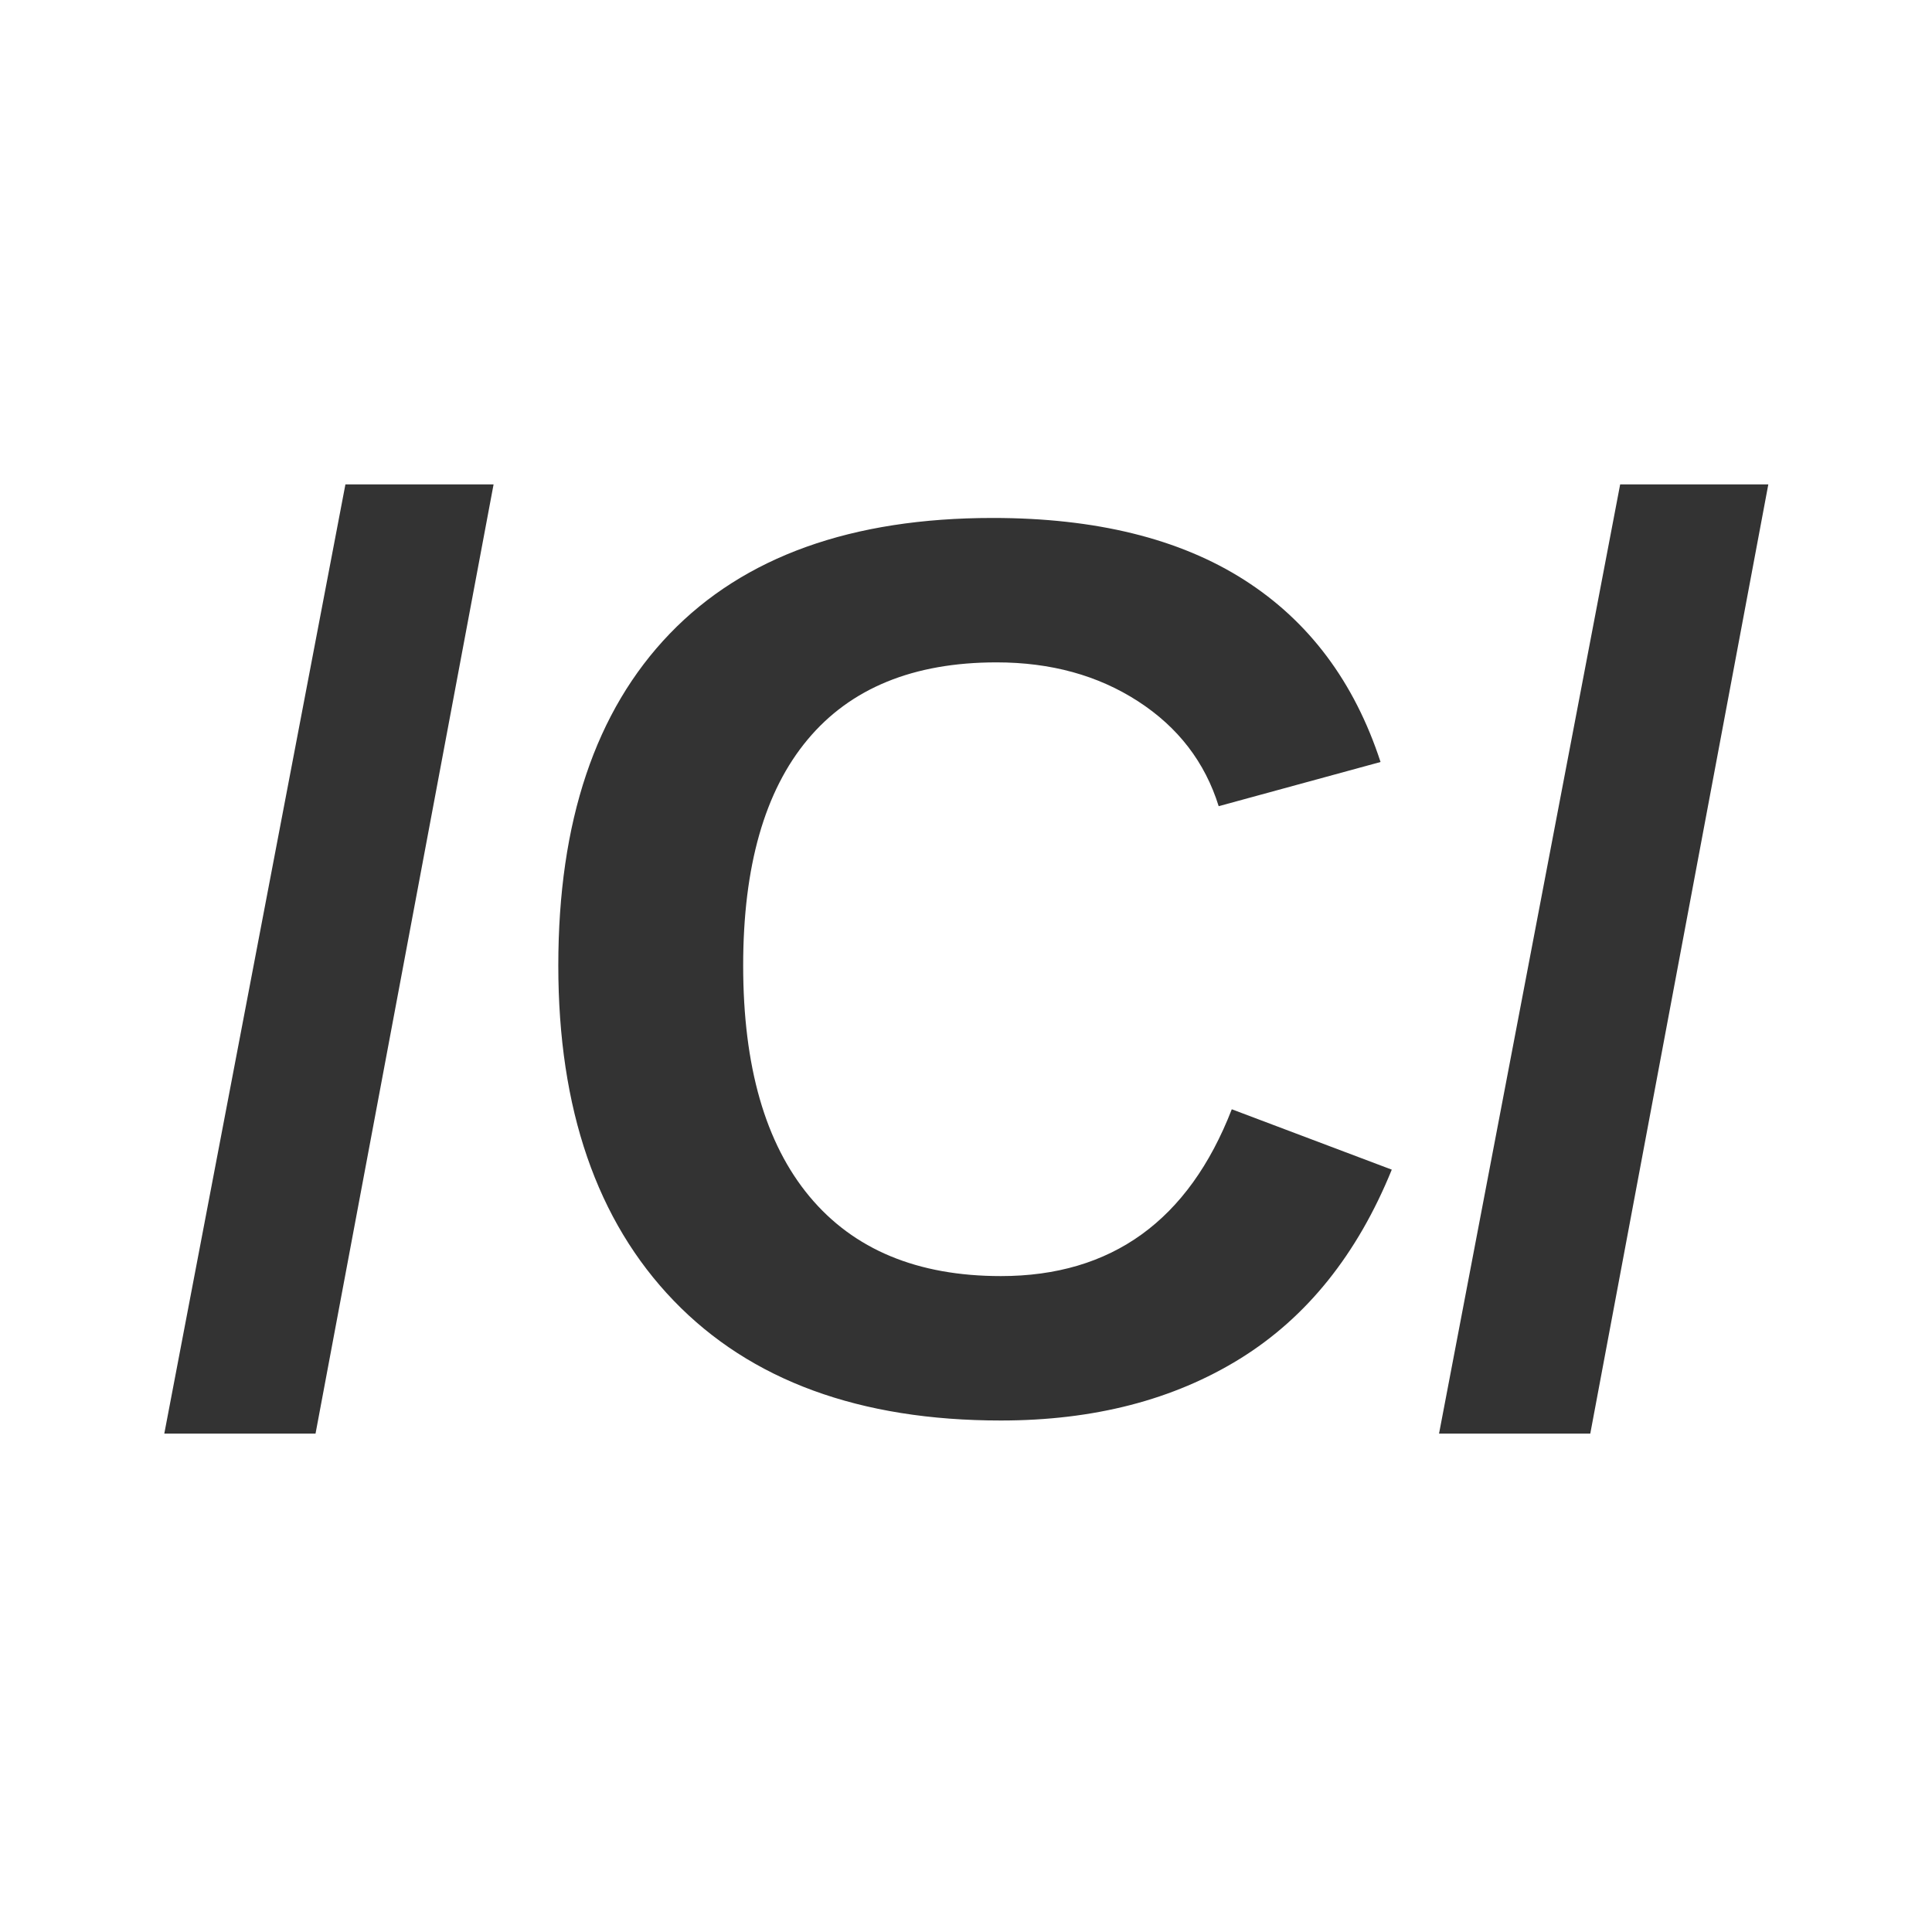
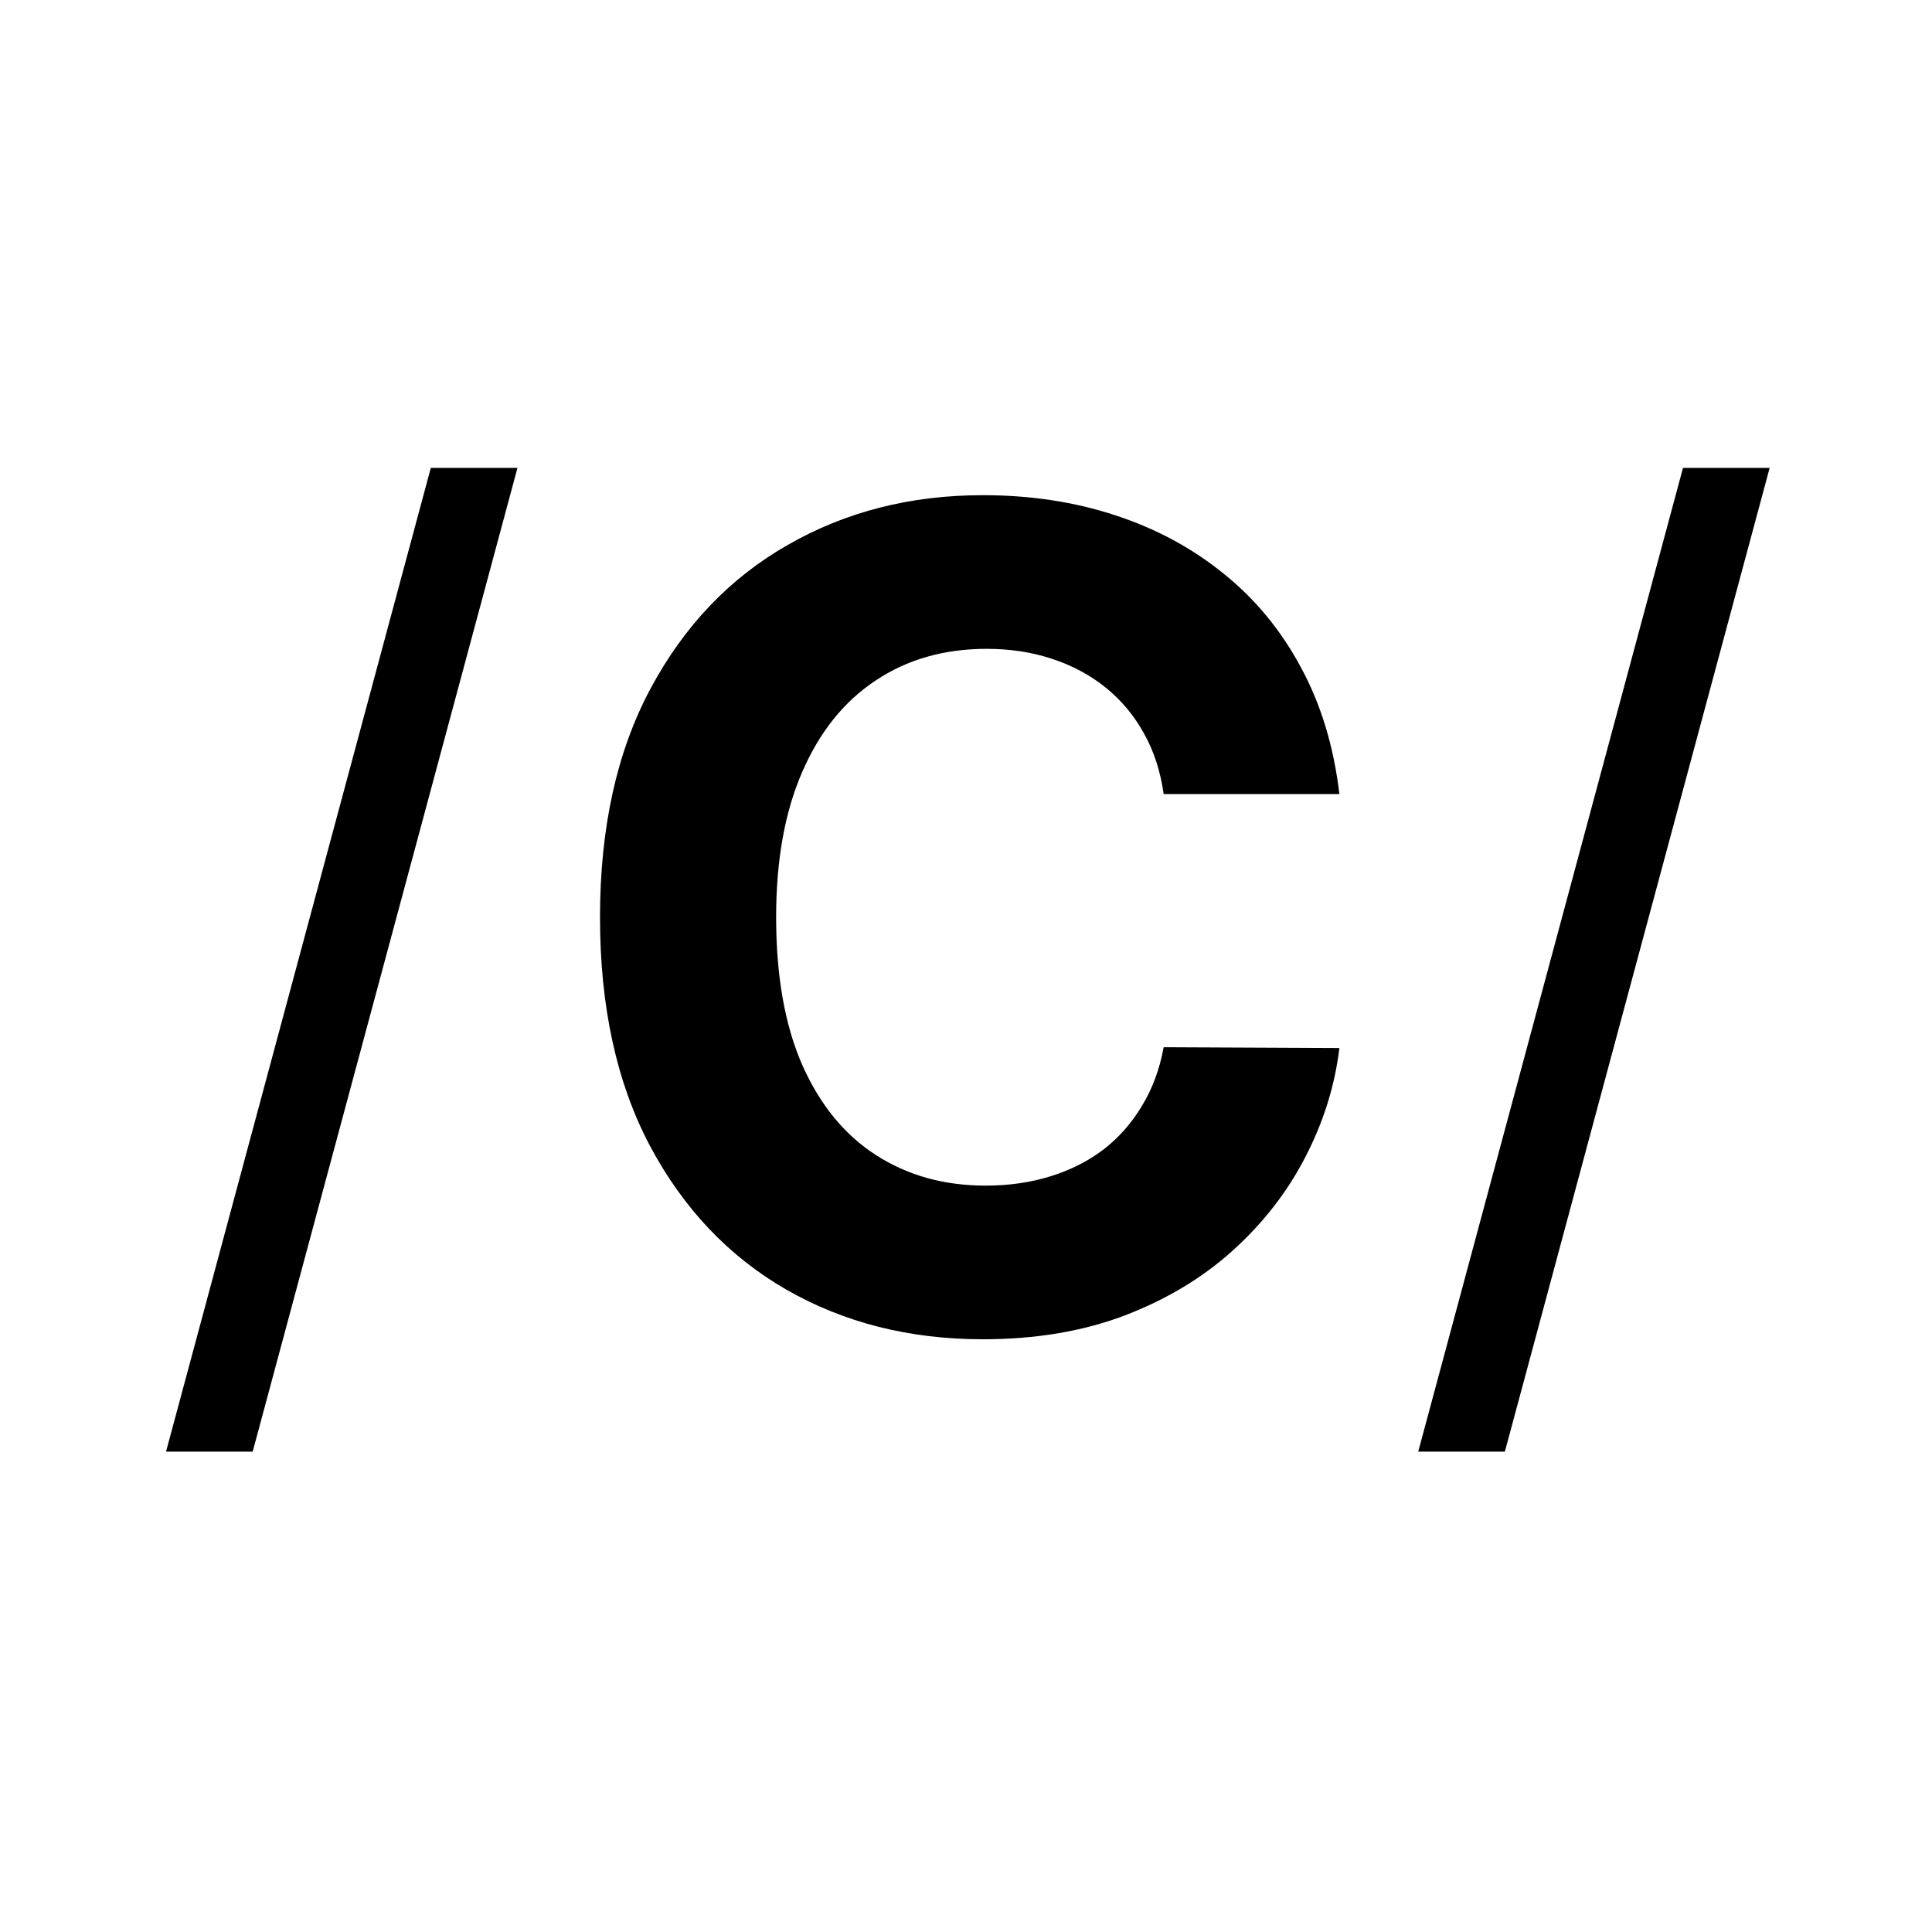
- <svg xmlns="http://www.w3.org/2000/svg" viewBox="0 0 500 500">
-   <text style="fill: rgb(51, 51, 51); font-family: Arial, sans-serif; font-size: 329.9px; font-weight: 700; white-space: pre;" x="39.302" y="364.406">/C/</text>
+ <svg xmlns="http://www.w3.org/2000/svg" width="128" height="128" viewBox="0 0 128 128" fill="none">
+   <path d="M117.244 31L99.702 96.173H93.961L111.503 31H117.244Z" fill="black" />
+   <path d="M88.738 52.609H77.096C76.884 51.103 76.45 49.765 75.794 48.596C75.138 47.408 74.297 46.398 73.269 45.566C72.241 44.733 71.054 44.095 69.707 43.652C68.378 43.209 66.934 42.987 65.375 42.987C62.557 42.987 60.103 43.687 58.012 45.087C55.921 46.469 54.3 48.489 53.148 51.147C51.996 53.787 51.421 56.995 51.421 60.769C51.421 64.649 51.996 67.91 53.148 70.55C54.318 73.19 55.948 75.184 58.039 76.53C60.13 77.877 62.548 78.55 65.295 78.55C66.837 78.55 68.263 78.347 69.574 77.939C70.903 77.532 72.082 76.938 73.109 76.158C74.137 75.361 74.988 74.395 75.661 73.261C76.352 72.127 76.831 70.834 77.096 69.381L88.738 69.434C88.437 71.932 87.684 74.342 86.479 76.663C85.292 78.967 83.688 81.031 81.668 82.856C79.666 84.664 77.273 86.099 74.492 87.162C71.727 88.208 68.6 88.73 65.109 88.73C60.254 88.73 55.913 87.632 52.085 85.434C48.275 83.237 45.263 80.057 43.048 75.892C40.851 71.728 39.752 66.687 39.752 60.769C39.752 54.833 40.869 49.783 43.101 45.619C45.334 41.455 48.364 38.283 52.191 36.103C56.019 33.906 60.325 32.807 65.109 32.807C68.263 32.807 71.187 33.25 73.88 34.136C76.591 35.022 78.992 36.316 81.083 38.017C83.174 39.7 84.875 41.765 86.186 44.21C87.515 46.655 88.366 49.455 88.738 52.609Z" fill="black" />
+   <path d="M34.283 31L16.741 96.173H11L28.542 31H34.283Z" fill="black" />
</svg>
